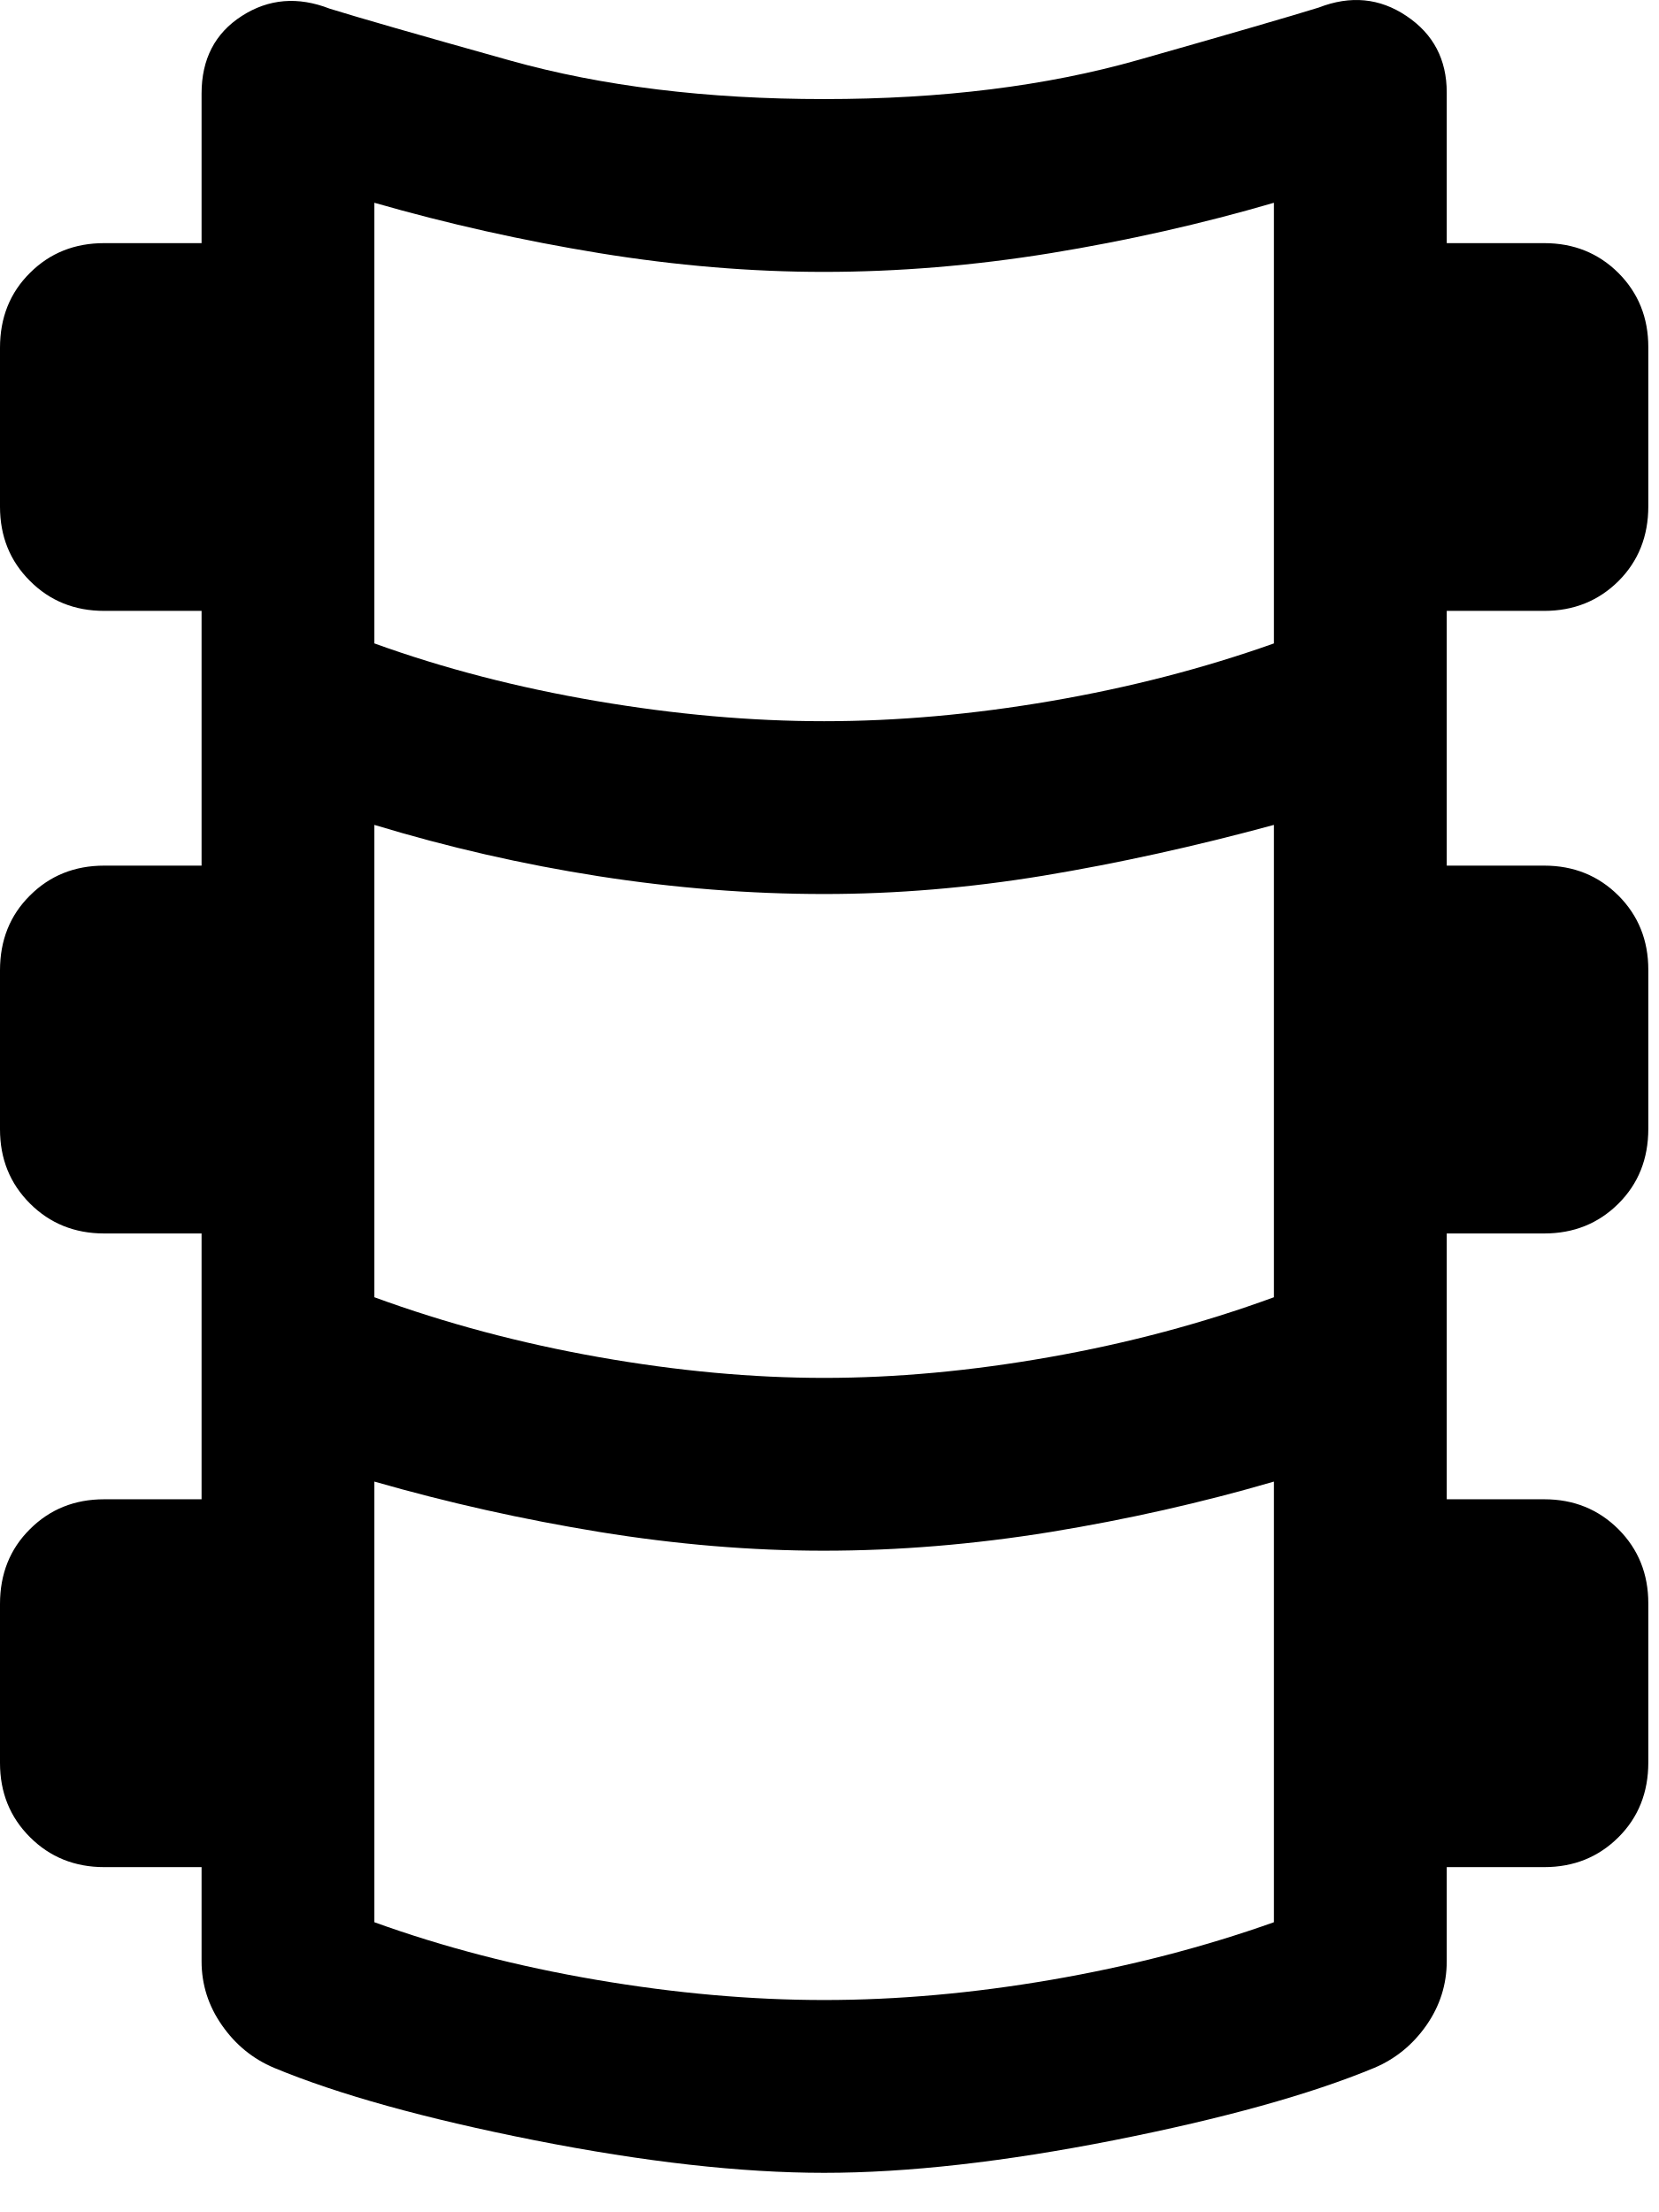
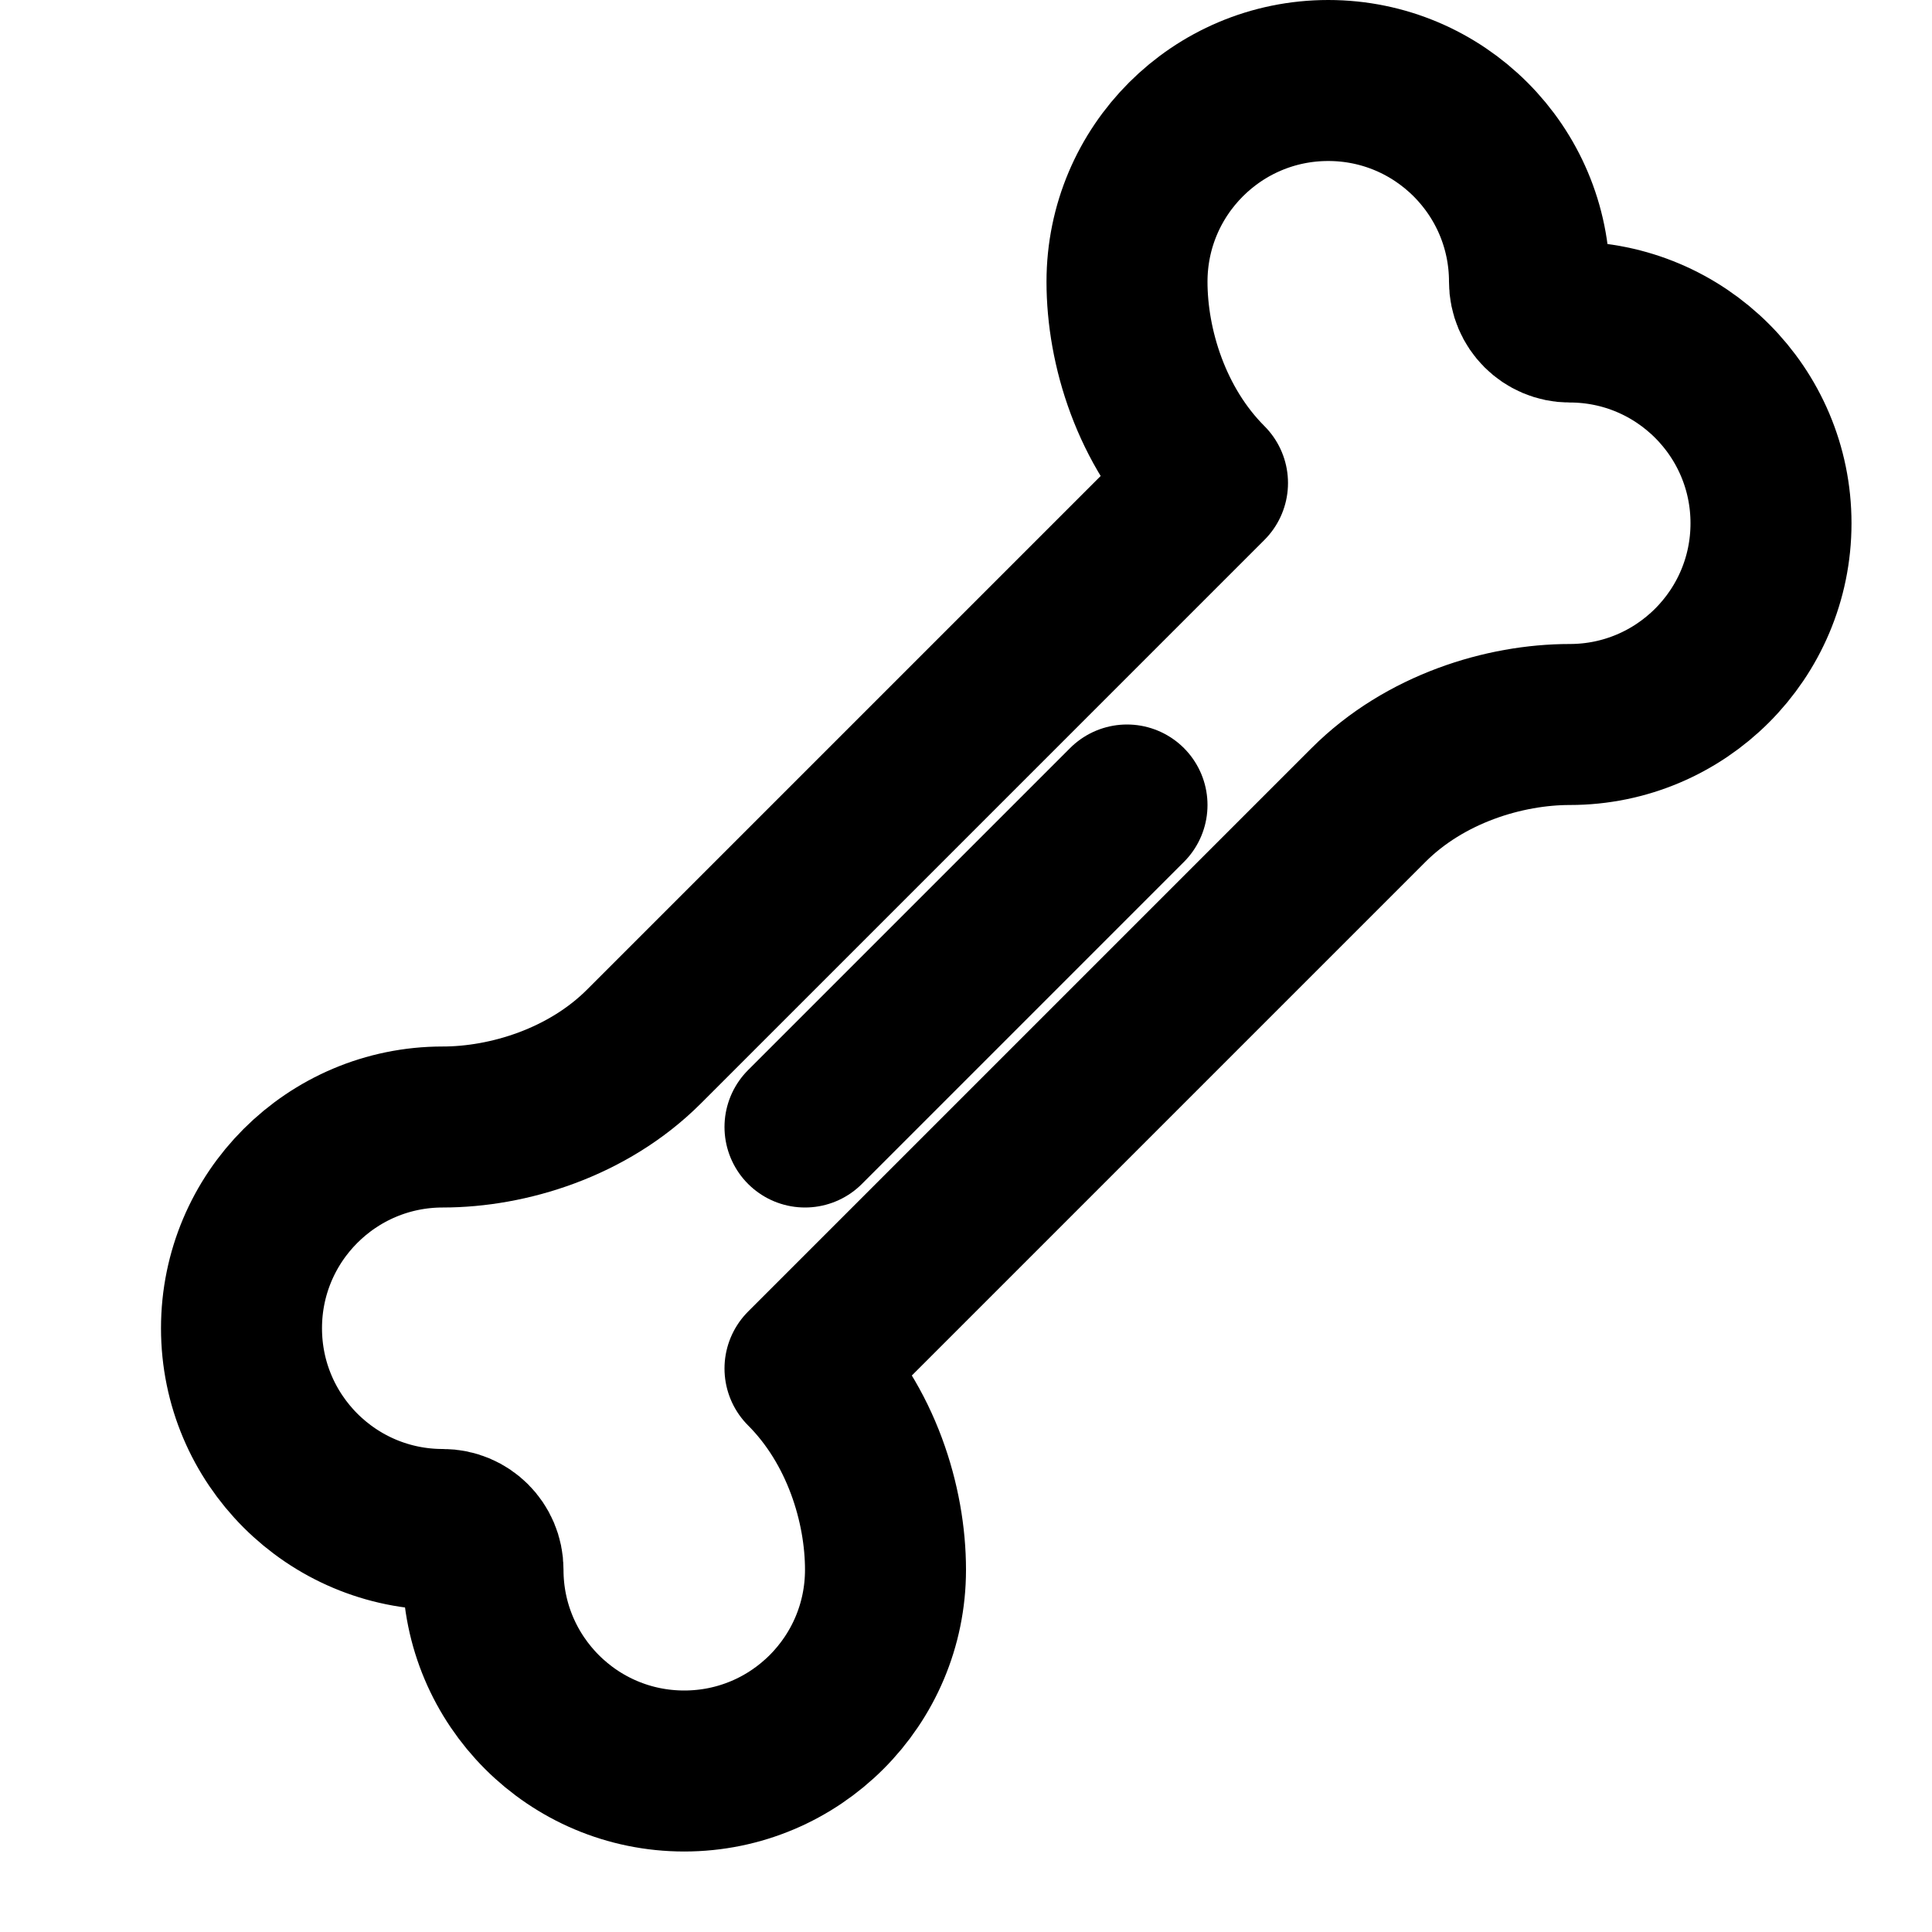
- <svg xmlns="http://www.w3.org/2000/svg" width="18" height="24" viewBox="0 0 18 24" fill="none">
-   <path d="M8.942 23.575C8.04 23.575 6.993 23.457 5.802 23.222C4.61 22.986 3.667 22.724 2.974 22.436C2.744 22.339 2.556 22.186 2.409 21.975C2.261 21.764 2.187 21.532 2.187 21.279V20.258H1.13C0.81 20.258 0.541 20.149 0.325 19.933C0.108 19.716 0 19.448 0 19.128V17.403C0 17.077 0.108 16.806 0.325 16.591C0.541 16.375 0.81 16.267 1.13 16.267H2.187V13.383H1.13C0.81 13.383 0.541 13.274 0.325 13.058C0.108 12.841 0 12.573 0 12.253V10.528C0 10.202 0.108 9.931 0.325 9.716C0.541 9.5 0.81 9.392 1.13 9.392H2.187V6.628H1.13C0.81 6.628 0.541 6.52 0.325 6.303C0.108 6.087 0 5.818 0 5.498V3.773C0 3.447 0.108 3.176 0.325 2.961C0.541 2.745 0.81 2.638 1.13 2.638H2.187V1.015C2.187 0.641 2.333 0.36 2.624 0.173C2.915 -0.014 3.232 -0.04 3.577 0.094C3.886 0.19 4.539 0.378 5.536 0.657C6.533 0.936 7.668 1.075 8.942 1.075C10.216 1.075 11.352 0.934 12.348 0.651C13.345 0.368 13.998 0.178 14.308 0.082C14.652 -0.052 14.97 -0.022 15.261 0.174C15.552 0.369 15.697 0.646 15.697 1.003V2.638H16.755C17.075 2.638 17.343 2.746 17.56 2.962C17.776 3.179 17.884 3.447 17.884 3.767V5.493C17.884 5.818 17.776 6.089 17.56 6.305C17.343 6.52 17.075 6.628 16.755 6.628H15.697V9.392H16.755C17.075 9.392 17.343 9.501 17.56 9.717C17.776 9.934 17.884 10.202 17.884 10.522V12.247C17.884 12.573 17.776 12.844 17.56 13.059C17.343 13.275 17.075 13.383 16.755 13.383H15.697V16.267H16.755C17.075 16.267 17.343 16.376 17.56 16.592C17.776 16.809 17.884 17.077 17.884 17.397V19.122C17.884 19.448 17.776 19.719 17.56 19.934C17.343 20.15 17.075 20.258 16.755 20.258H15.697V21.279C15.697 21.532 15.623 21.764 15.476 21.975C15.328 22.186 15.14 22.339 14.911 22.436C14.217 22.724 13.274 22.986 12.083 23.222C10.891 23.457 9.844 23.575 8.942 23.575ZM8.942 7.825C9.734 7.825 10.554 7.752 11.404 7.606C12.253 7.46 13.059 7.252 13.822 6.981V2.2C13.038 2.429 12.23 2.611 11.398 2.747C10.565 2.882 9.745 2.95 8.936 2.95C8.149 2.95 7.338 2.882 6.506 2.747C5.673 2.611 4.859 2.429 4.062 2.2V6.981C4.812 7.252 5.615 7.46 6.471 7.606C7.327 7.752 8.151 7.825 8.942 7.825ZM8.942 14.95C9.721 14.95 10.535 14.875 11.384 14.725C12.234 14.575 13.046 14.359 13.822 14.075V8.95C12.961 9.184 12.128 9.367 11.321 9.501C10.514 9.634 9.721 9.7 8.942 9.7C8.138 9.7 7.322 9.636 6.496 9.507C5.67 9.378 4.859 9.192 4.062 8.95V14.075C4.838 14.359 5.651 14.575 6.5 14.725C7.349 14.875 8.163 14.95 8.942 14.95ZM8.942 21.7C9.734 21.7 10.554 21.627 11.404 21.481C12.253 21.335 13.059 21.127 13.822 20.856V16.075C13.038 16.304 12.23 16.486 11.398 16.622C10.565 16.757 9.745 16.825 8.936 16.825C8.149 16.825 7.338 16.757 6.506 16.622C5.673 16.486 4.859 16.304 4.062 16.075V20.856C4.812 21.127 5.615 21.335 6.471 21.481C7.327 21.627 8.151 21.7 8.942 21.7Z" fill="currentColor" />
+ <svg xmlns="http://www.w3.org/2000/svg" width="24" height="24" viewBox="0 0 24 24" fill="none" stroke="currentColor" stroke-width="2" stroke-linecap="round" stroke-linejoin="round">
+   <path d="M17 10c.7-.7 1.69-1 2.5-1a2.5 2.5 0 1 0 0-5 .5.5 0 0 1-.5-.5 2.5 2.5 0 1 0-5 0c0 .81.3 1.8 1 2.5l-7 7c-.7.7-1.69 1-2.5 1a2.5 2.5 0 1 0 0 5 .5.5 0 0 1 .5.5 2.5 2.5 0 1 0 5 0c0-.81-.3-1.8-1-2.5Z" />
+   <path d="m14 10-4 4" />
</svg>
